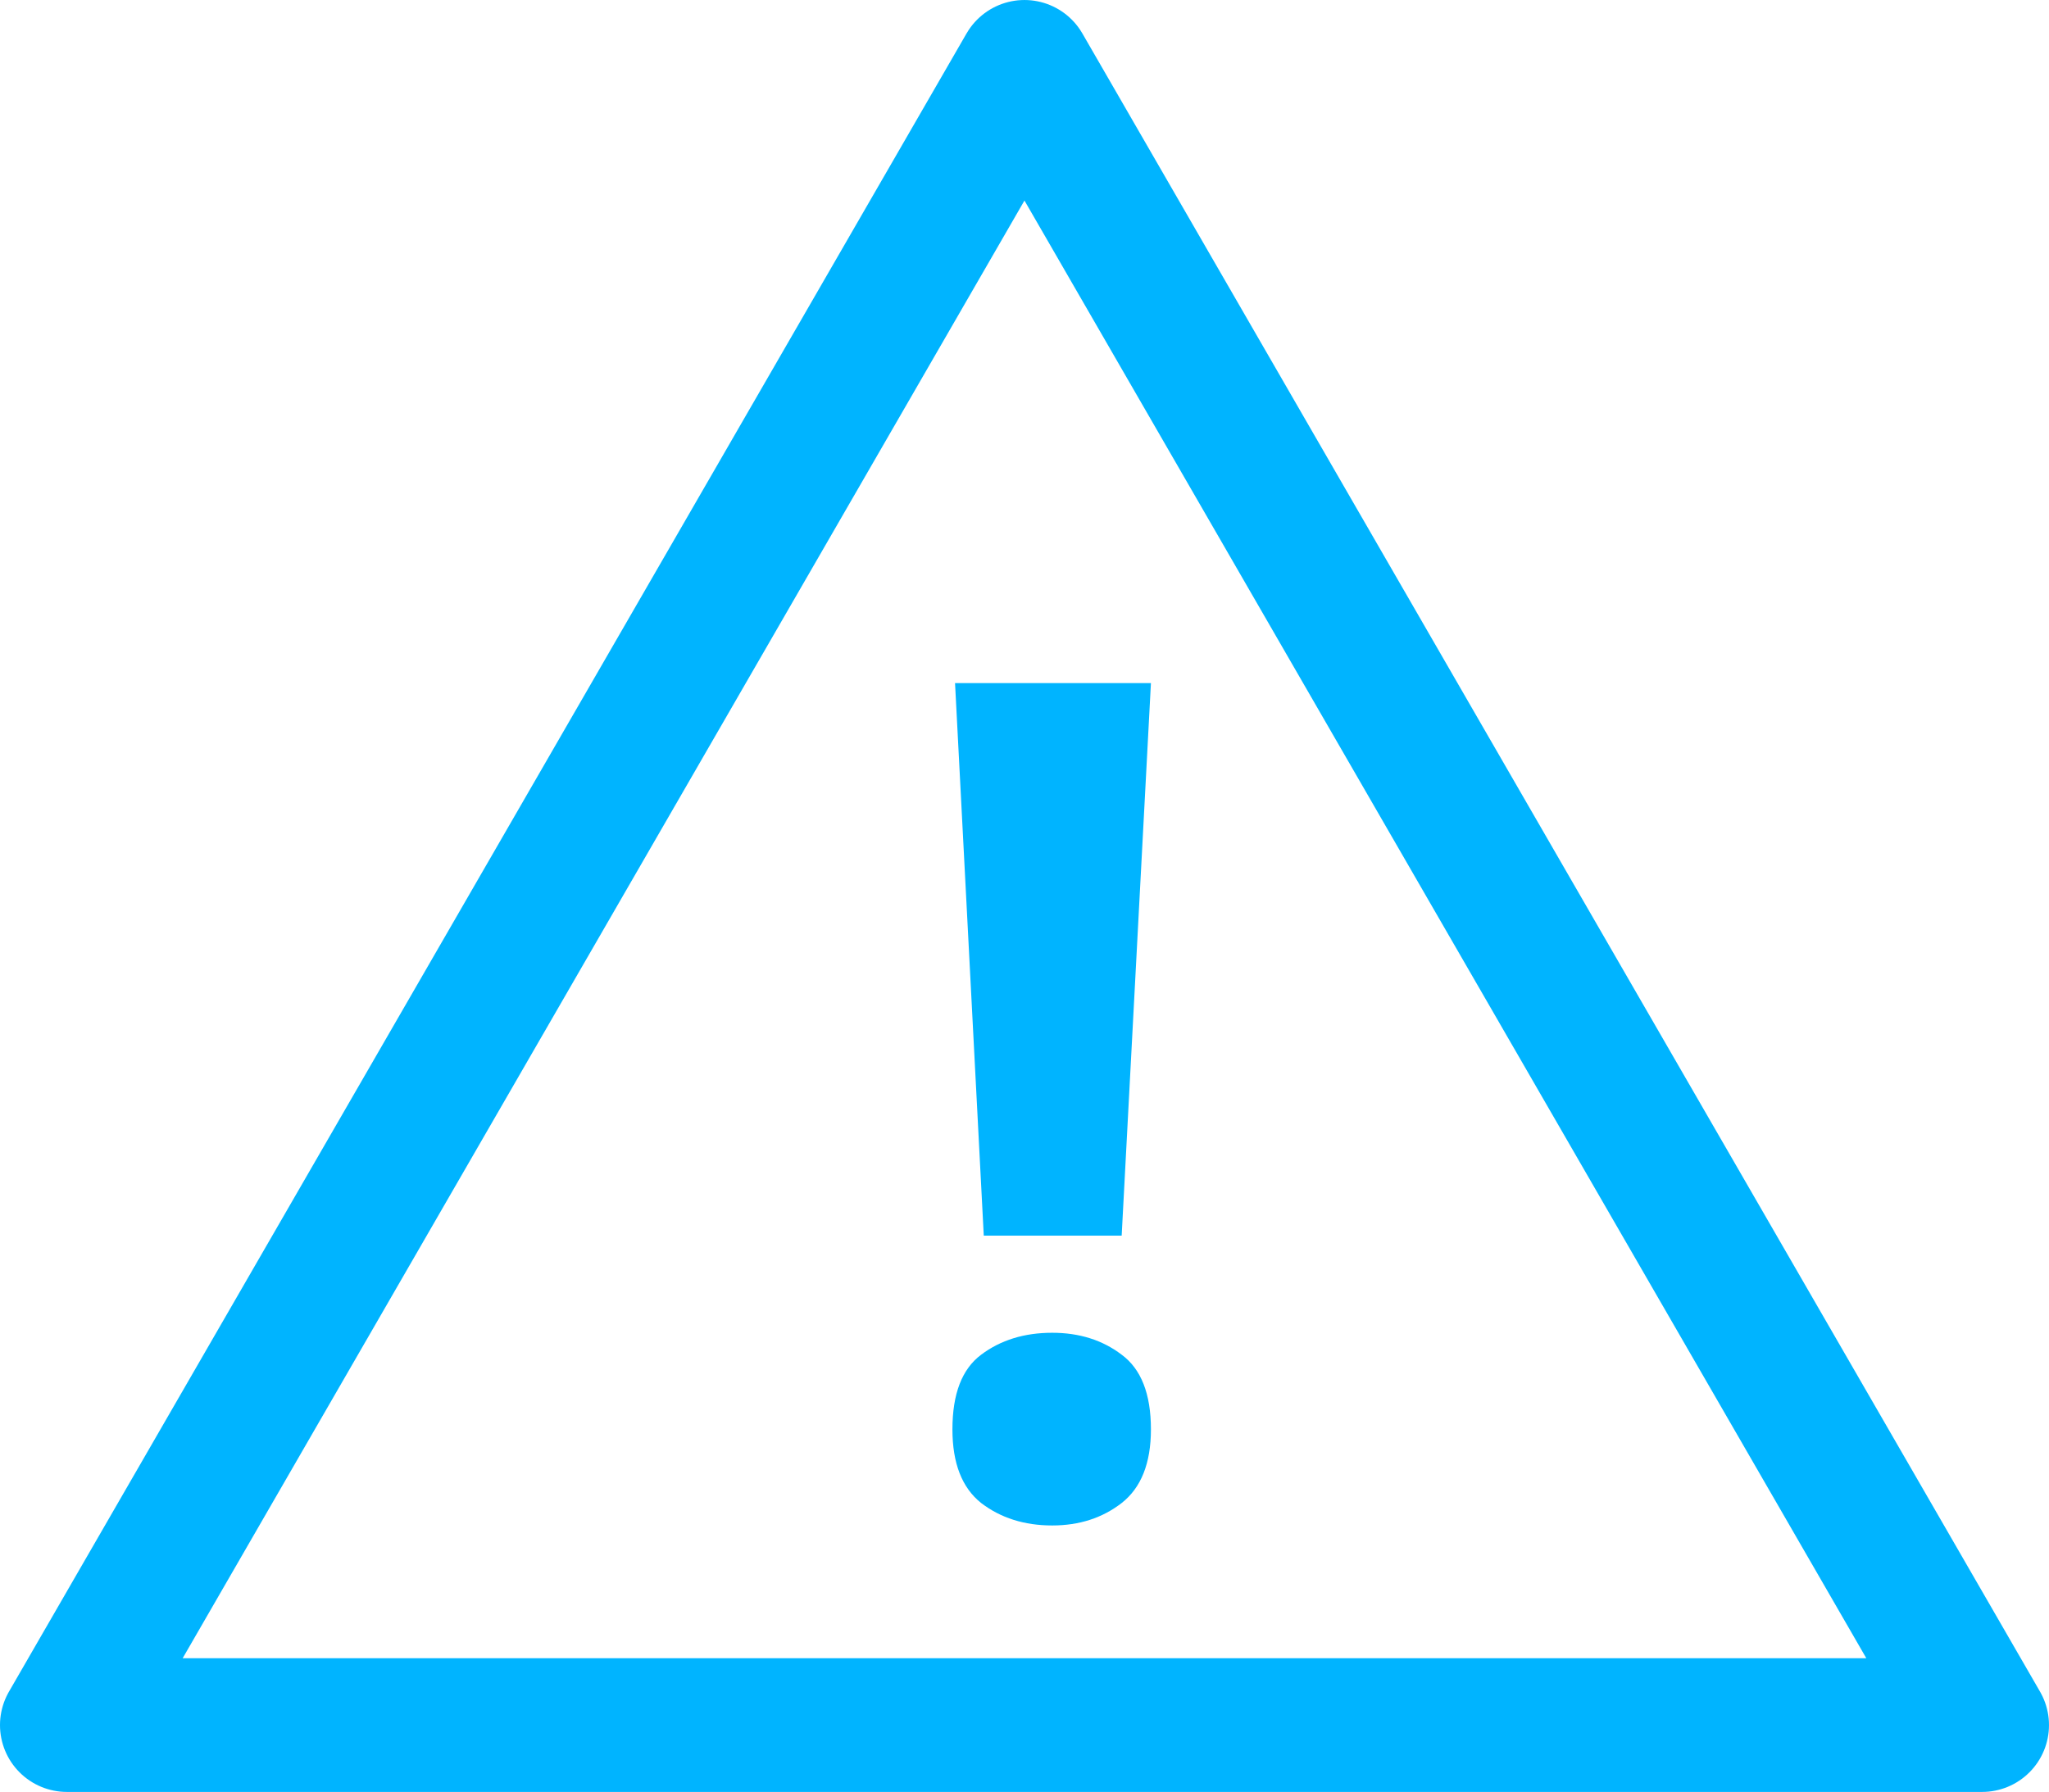
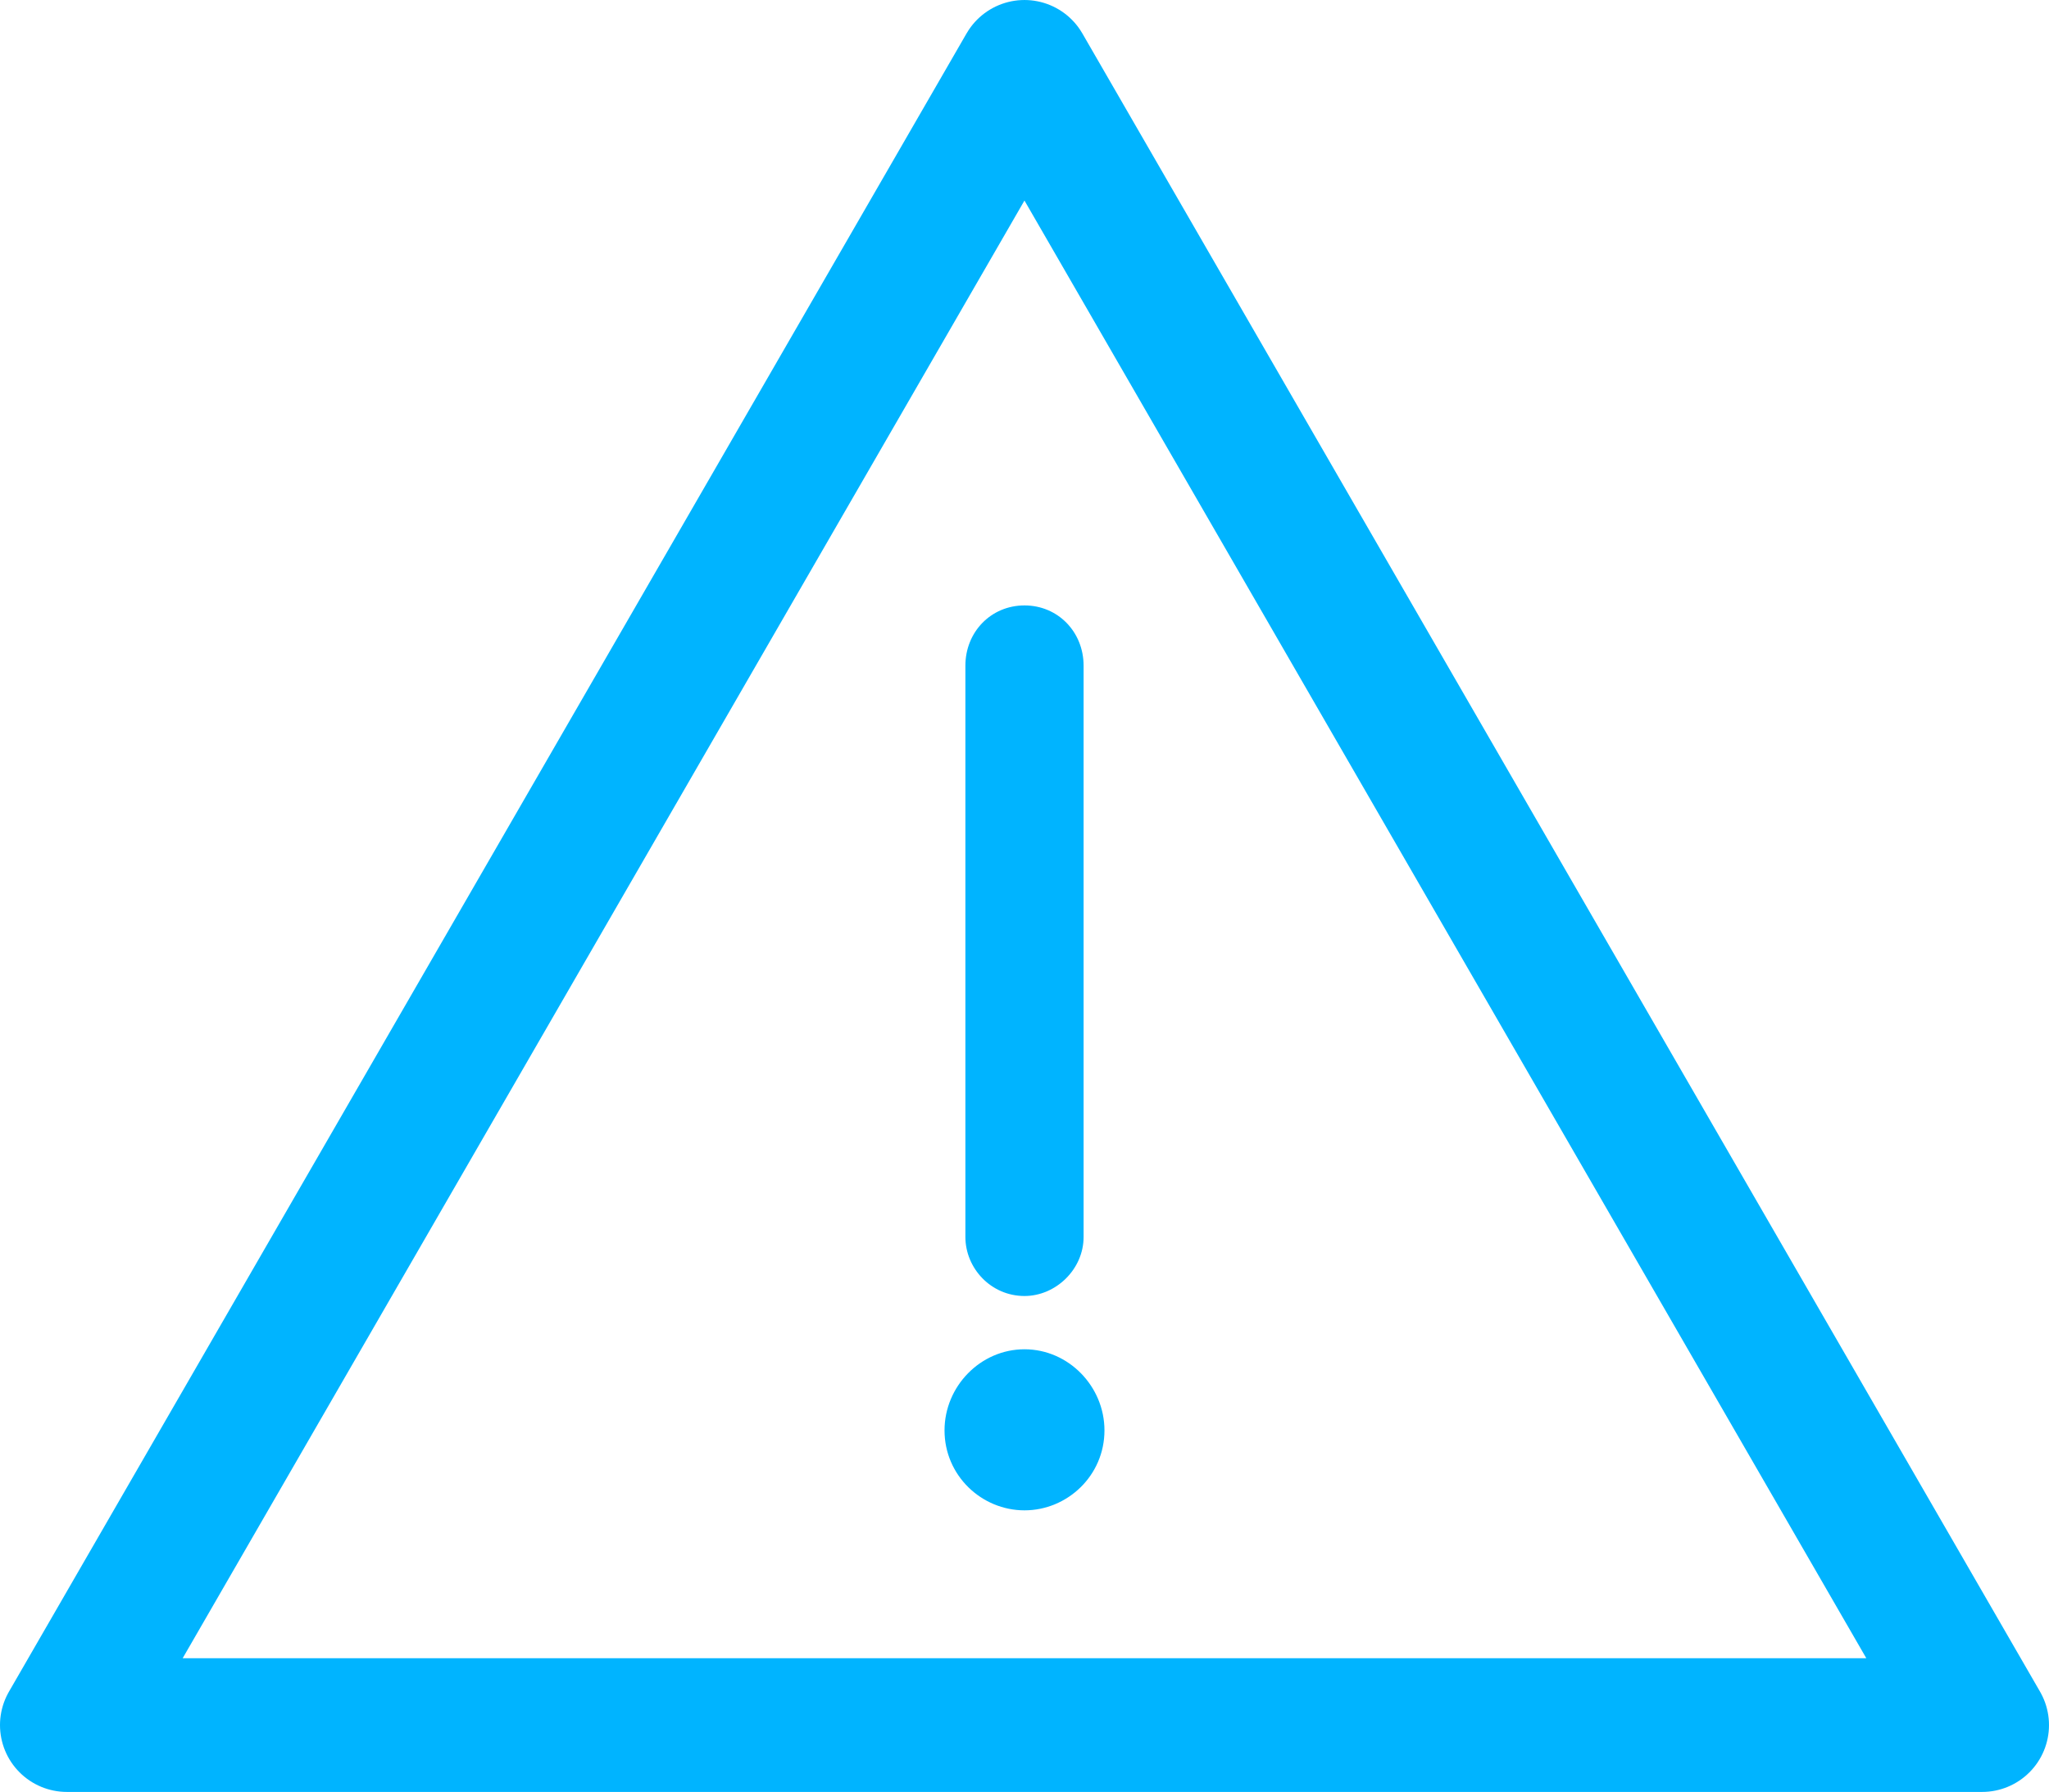
<svg xmlns="http://www.w3.org/2000/svg" width="61.29mm" height="53.614mm" viewBox="0 0 61.29 53.614" version="1.1" id="svg73599">
  <defs id="defs73596" />
  <g id="layer1" transform="translate(-32.95614,-98.58073)">
    <path style="fill:none;stroke:#00b4ff;stroke-width:4;stroke-linecap:round;stroke-linejoin:round;stroke-miterlimit:4;stroke-dasharray:none" id="path73980" d="m 92.246,150.195 -28.645,-1e-5 -28.645,1e-5 14.322,-24.807 14.322,-24.807 14.322,24.807 z" />
-     <text xml:space="preserve" style="font-style:normal;font-variant:normal;font-weight:bold;font-stretch:normal;font-size:34.667px;line-height:1.25;font-family:Comfortaa;-inkscape-font-specification:'Comfortaa, Bold';font-variant-ligatures:normal;font-variant-caps:normal;font-variant-numeric:normal;font-variant-east-asian:normal;fill:#00b4ff;fill-opacity:1;stroke:none;stroke-width:0.867" x="59.476" y="143.771" id="text74657">
-       <tspan id="tspan74655" style="font-style:normal;font-variant:normal;font-weight:bold;font-stretch:normal;font-size:34.667px;font-family:Comfortaa;-inkscape-font-specification:'Comfortaa, Bold';font-variant-ligatures:normal;font-variant-caps:normal;font-variant-numeric:normal;font-variant-east-asian:normal;fill:#00b4ff;fill-opacity:1;stroke-width:0.867" x="59.476" y="143.771">!</tspan>
-     </text>
+     <g aria-label="!" id="text74657" style="font-weight:bold;font-size:34.667px;line-height:1.25;font-family:Comfortaa;-inkscape-font-specification:'Comfortaa, Bold';fill:#00b4ff;stroke-width:0.867">
+       <path d="m 63.601,137.357 c 0.936,0 1.768,-0.797 1.768,-1.768 v -17.091 c 0,-1.005 -0.763,-1.803 -1.768,-1.803 -1.005,0 -1.768,0.797 -1.768,1.803 v 17.091 c 0,0.936 0.763,1.768 1.768,1.768 z m 0,6.413 c 1.283,0 2.392,-1.04 2.392,-2.392 0,-1.317 -1.075,-2.427 -2.392,-2.427 -1.317,0 -2.392,1.109 -2.392,2.427 0,1.352 1.109,2.392 2.392,2.392 z" id="path23007" />
+     </g>
  </g>
</svg>
